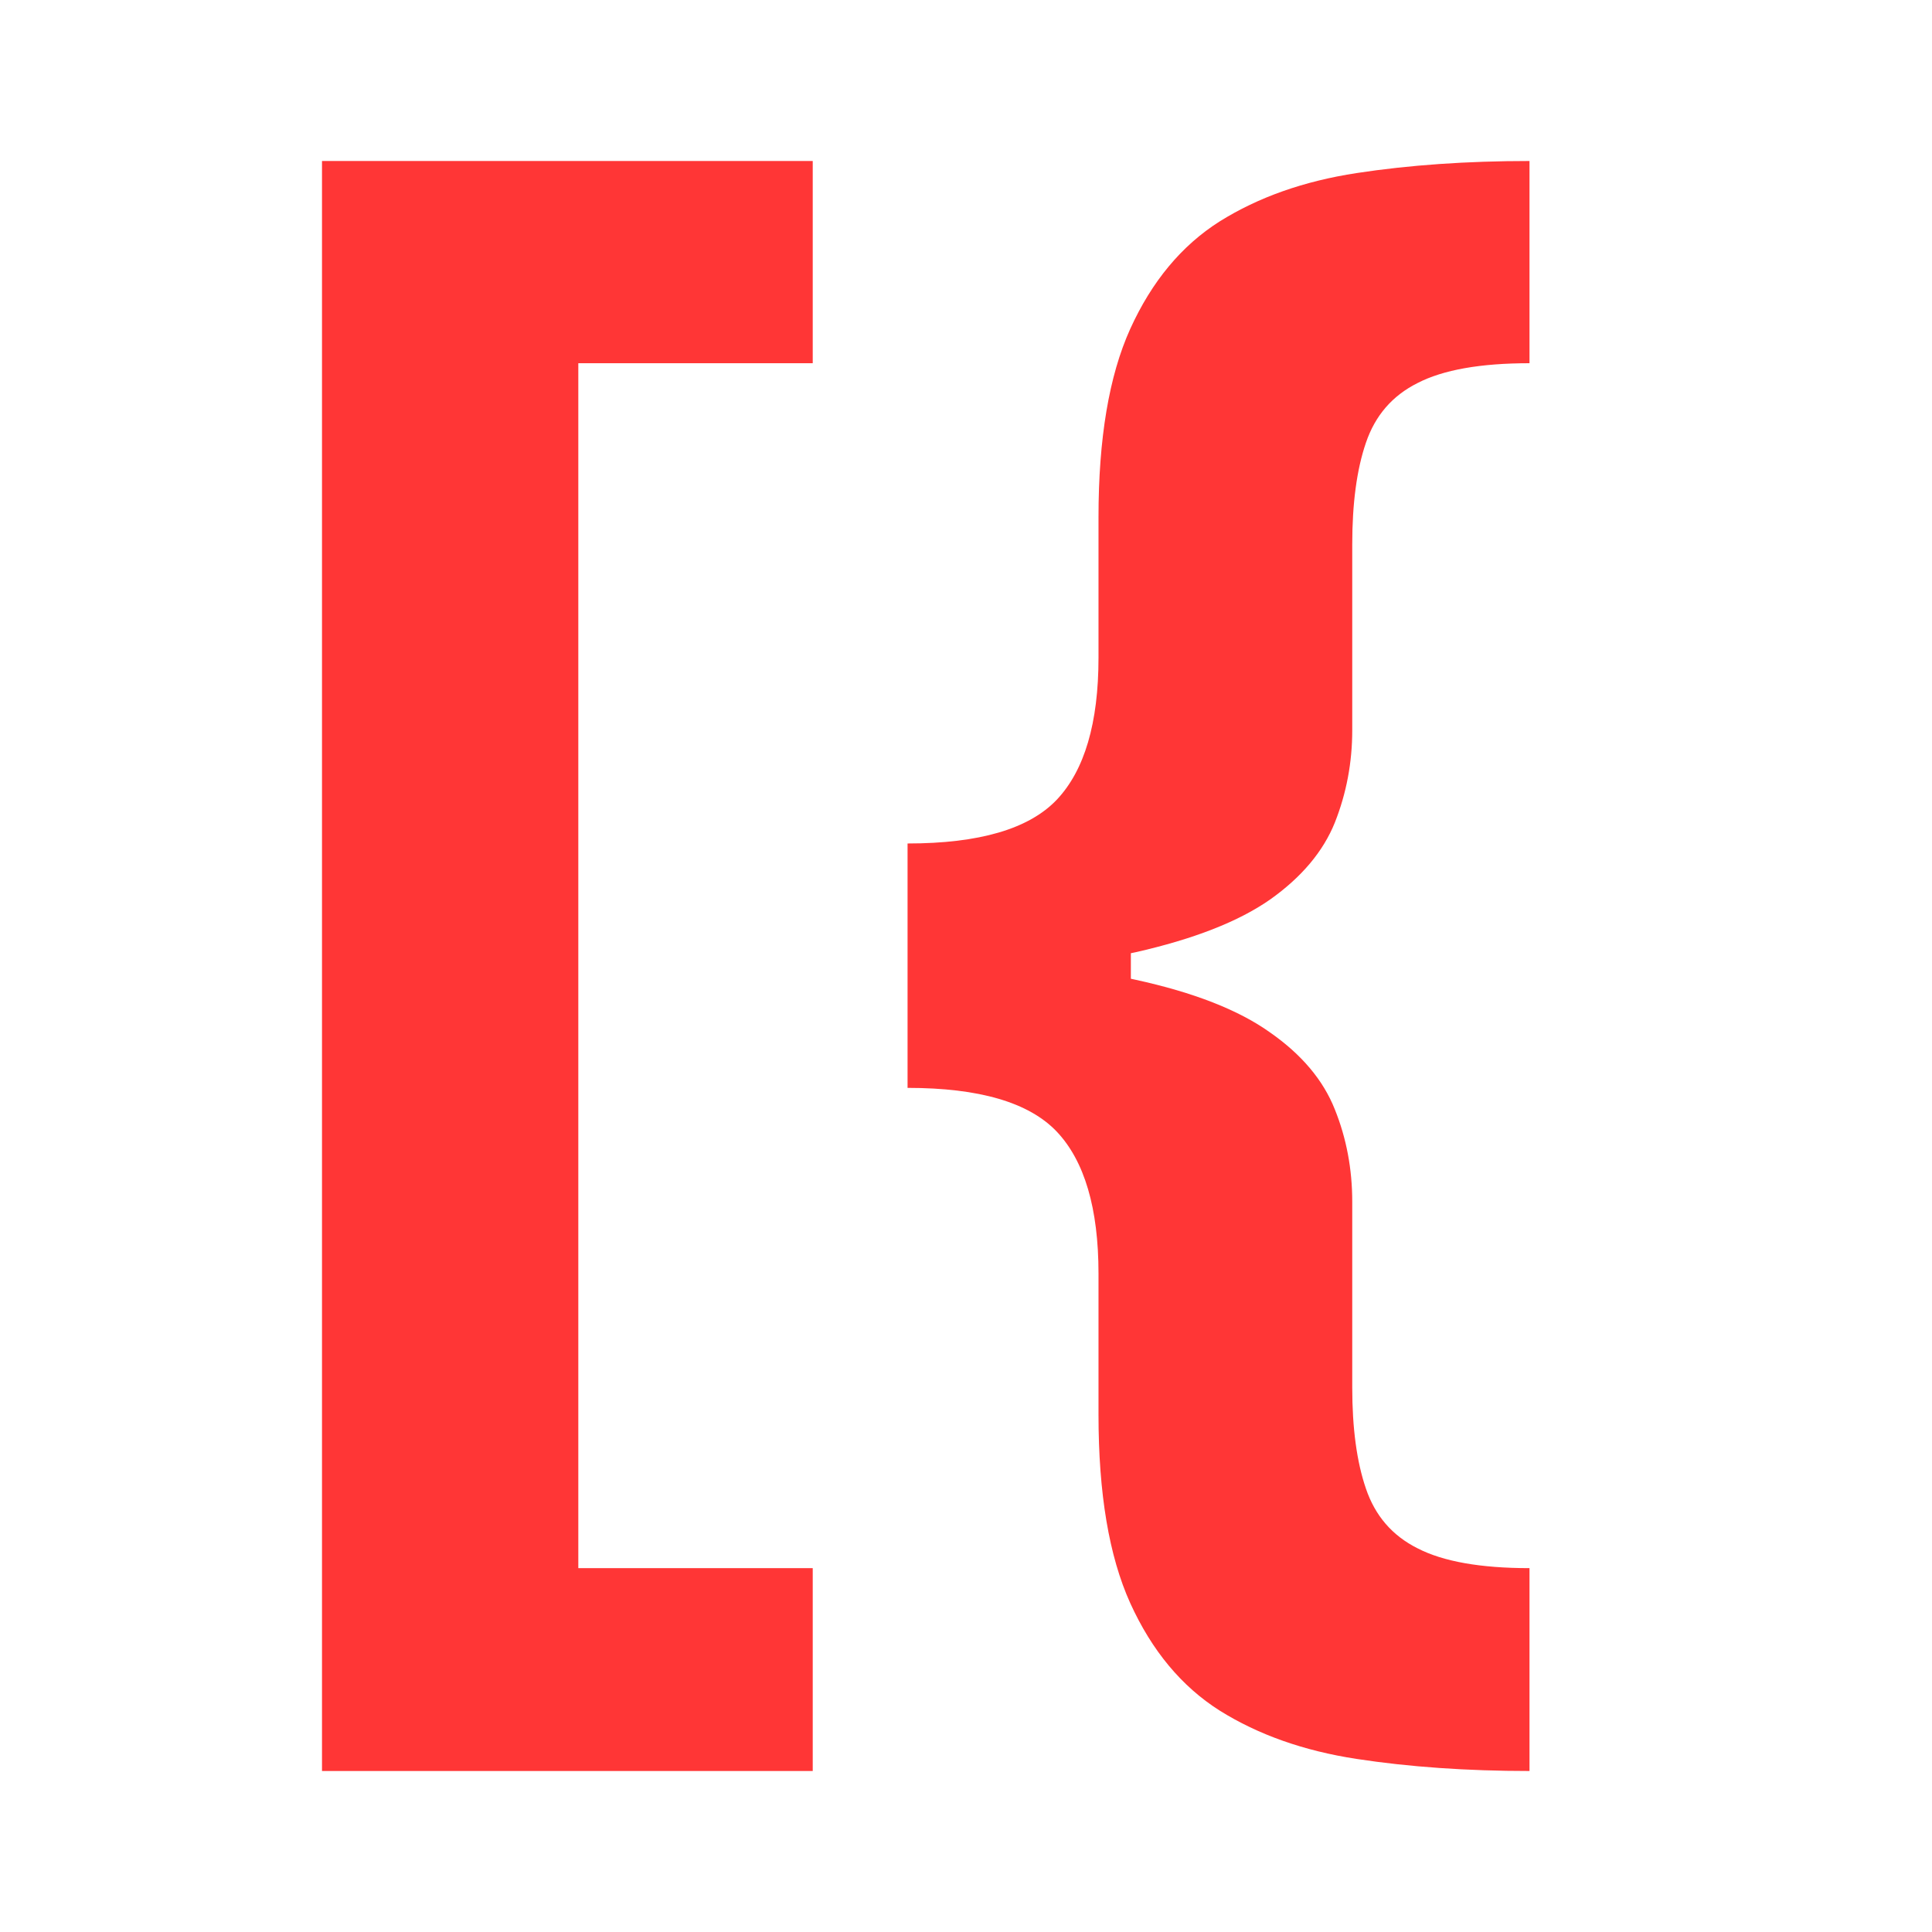
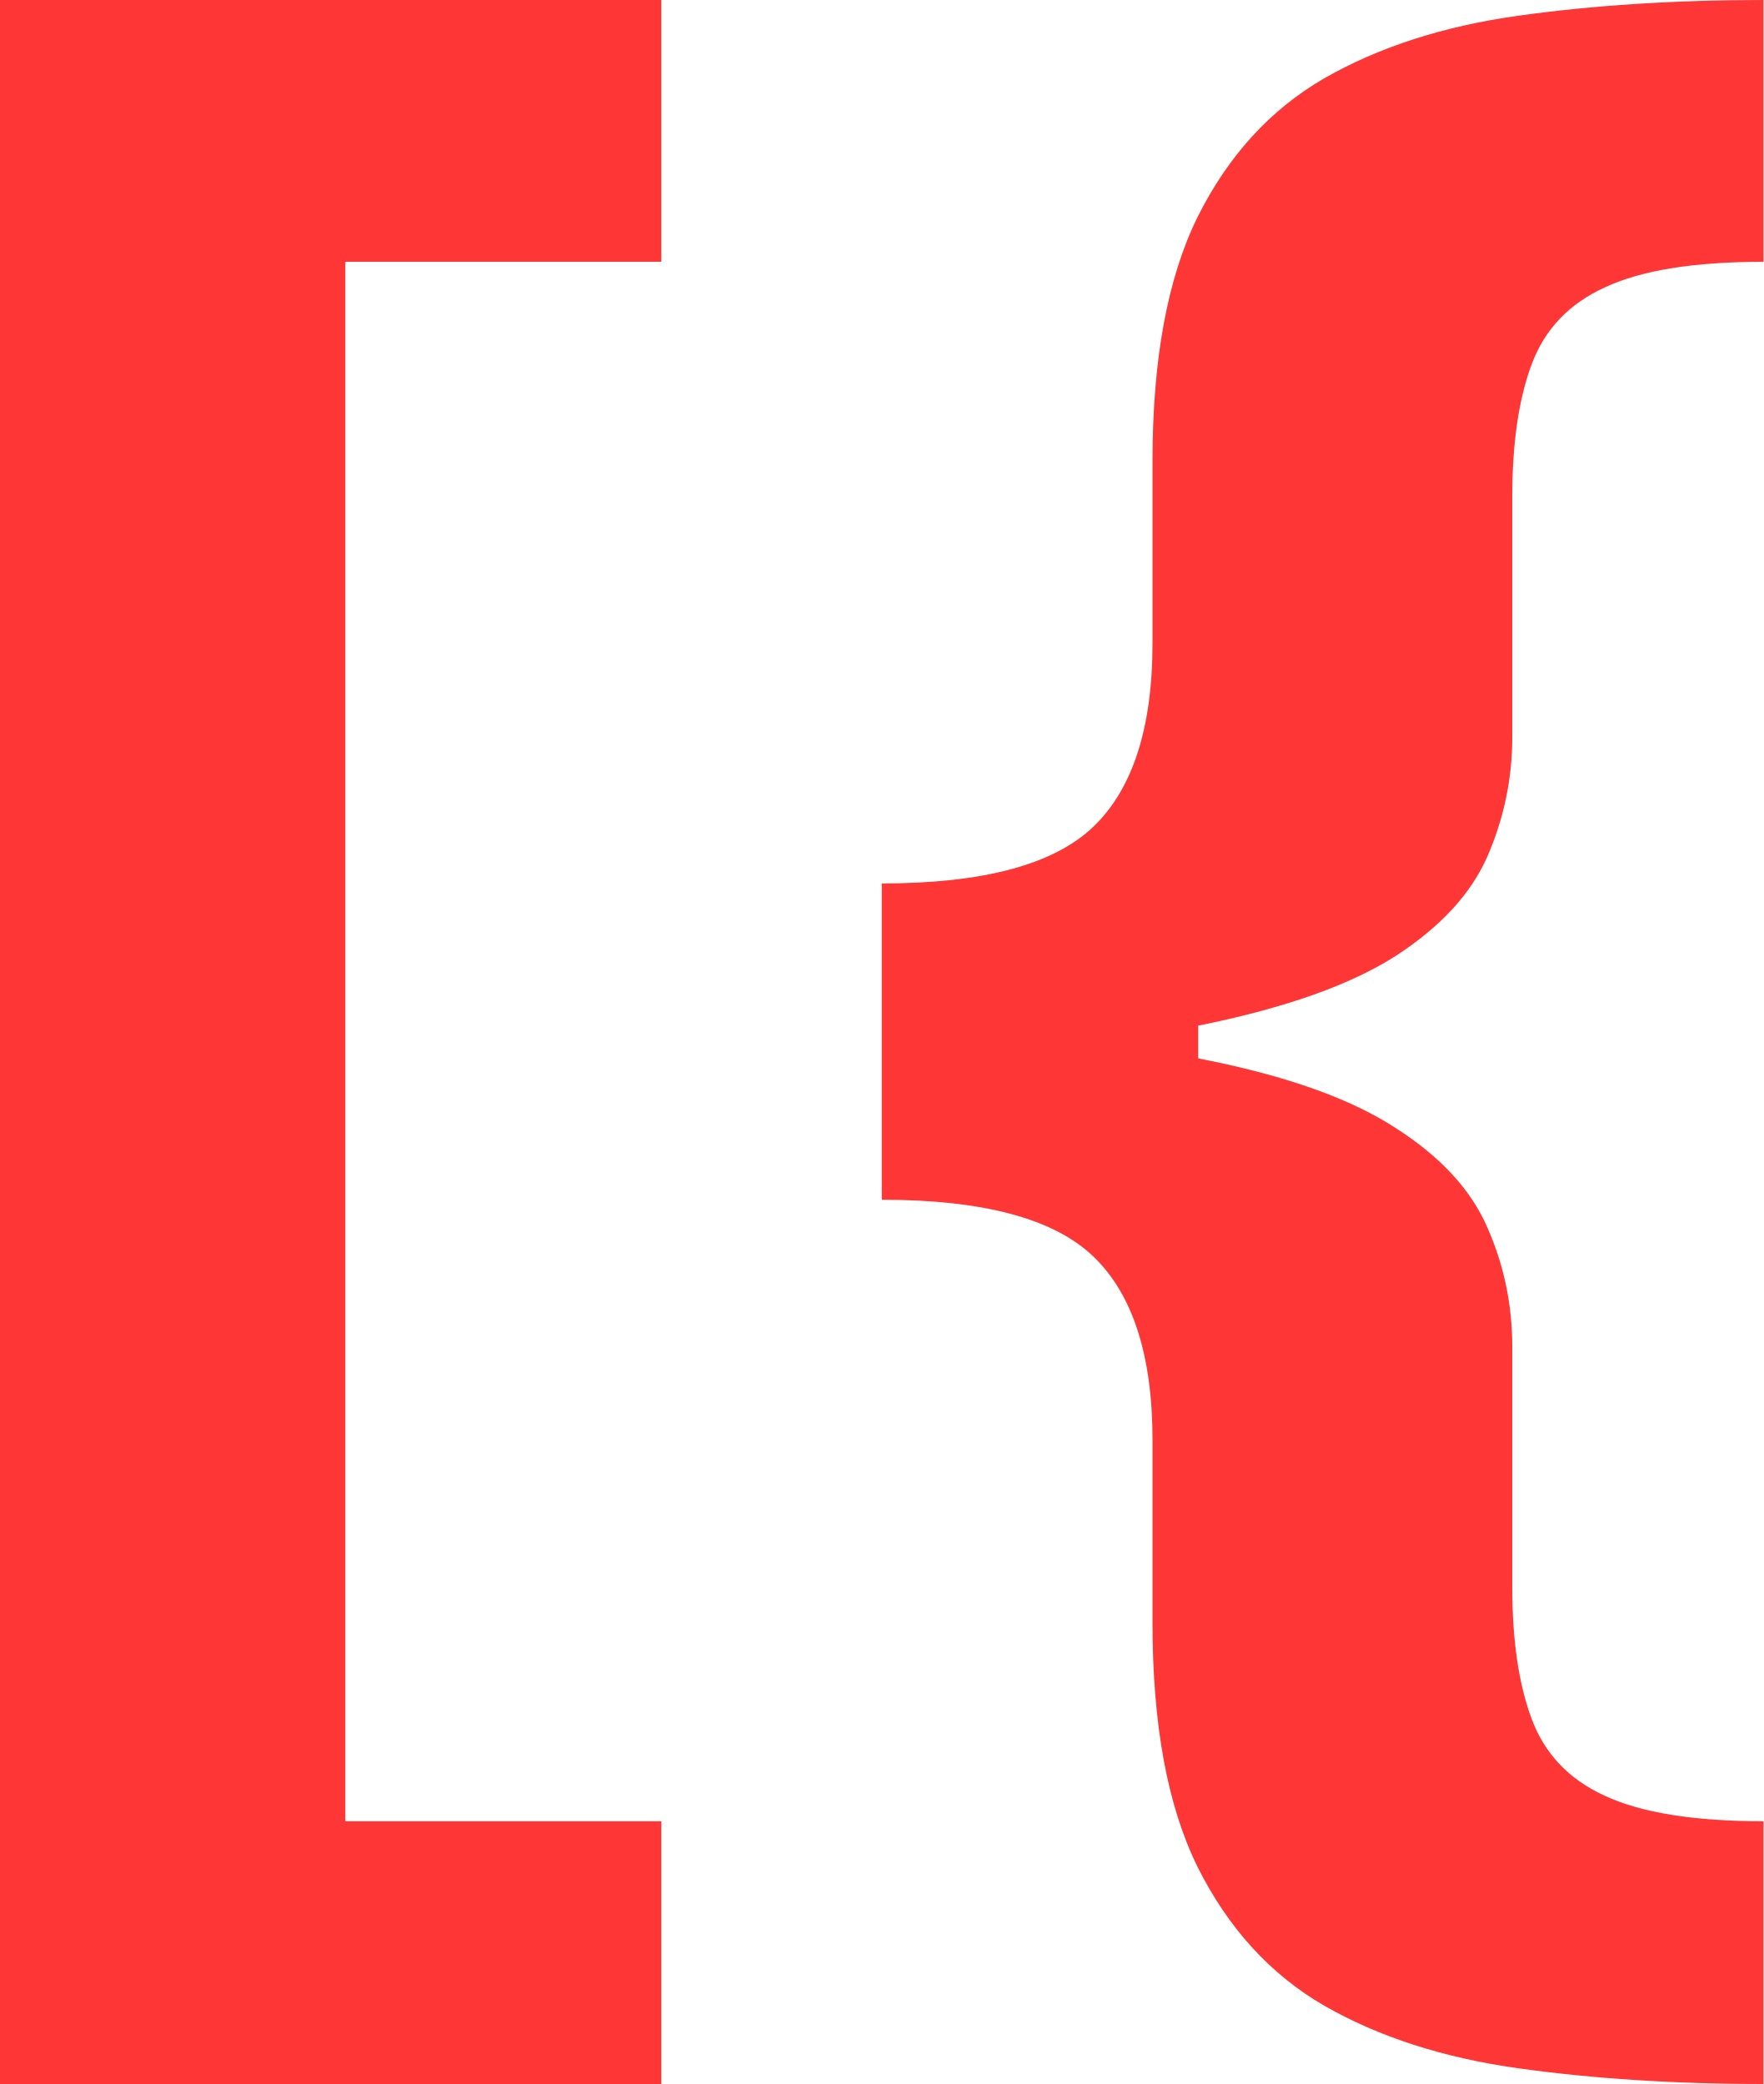
- <svg xmlns="http://www.w3.org/2000/svg" width="12" height="12" viewBox="0 0 12 12" fill="none">
-   <rect width="100%" height="100%" />
-   <path d="M2 11V1H5.048V2.256H3.592V9.74H5.048V11H2Z" fill="#FF3636" />
-   <path d="M5.637 6.034V5.239C6.082 5.239 6.391 5.149 6.564 4.967C6.736 4.785 6.823 4.491 6.823 4.086V3.213C6.823 2.725 6.888 2.335 7.02 2.043C7.154 1.748 7.339 1.525 7.576 1.375C7.816 1.225 8.099 1.125 8.426 1.075C8.753 1.025 9.111 1 9.5 1V2.256C9.196 2.256 8.964 2.297 8.805 2.379C8.647 2.458 8.541 2.582 8.484 2.75C8.427 2.916 8.399 3.127 8.399 3.382V4.536C8.399 4.736 8.363 4.927 8.291 5.109C8.219 5.288 8.085 5.448 7.889 5.587C7.693 5.724 7.414 5.833 7.051 5.915C6.687 5.994 6.216 6.034 5.637 6.034ZM9.5 11C9.111 11 8.753 10.975 8.426 10.925C8.099 10.875 7.816 10.775 7.576 10.625C7.339 10.475 7.154 10.252 7.02 9.957C6.888 9.665 6.823 9.275 6.823 8.787V7.91C6.823 7.505 6.736 7.211 6.564 7.029C6.391 6.847 6.082 6.757 5.637 6.757V5.962C6.216 5.962 6.687 6.003 7.051 6.085C7.414 6.164 7.693 6.273 7.889 6.413C8.085 6.55 8.219 6.709 8.291 6.891C8.363 7.07 8.399 7.261 8.399 7.464V8.618C8.399 8.87 8.427 9.08 8.484 9.246C8.541 9.414 8.647 9.538 8.805 9.617C8.964 9.699 9.196 9.74 9.5 9.74V11ZM5.637 6.757V5.239H7.024V6.757H5.637Z" fill="#FF3636" />
+ <svg xmlns="http://www.w3.org/2000/svg" width="11" height="13" viewBox="0 0 11 13" fill="none">
+   <path d="M0 13V0H4.125V1.633H2.154V11.361H4.125V13H0Z" fill="#FF3636" />
+   <path d="M5.5 6.544V5.511C6.134 5.511 6.574 5.393 6.82 5.157C7.066 4.921 7.189 4.539 7.189 4.011V2.876C7.189 2.243 7.282 1.736 7.469 1.356C7.66 0.972 7.924 0.683 8.261 0.488C8.602 0.293 9.005 0.163 9.471 0.098C9.937 0.033 10.446 0 11 0V1.633C10.567 1.633 10.237 1.686 10.01 1.793C9.786 1.895 9.634 2.056 9.553 2.275C9.473 2.491 9.433 2.765 9.433 3.097V4.597C9.433 4.857 9.381 5.105 9.278 5.342C9.176 5.575 8.985 5.782 8.706 5.963C8.428 6.141 8.03 6.283 7.513 6.39C6.996 6.492 6.325 6.544 5.5 6.544ZM11 13C10.446 13 9.937 12.967 9.471 12.902C9.005 12.837 8.602 12.707 8.261 12.512C7.924 12.317 7.66 12.027 7.469 11.644C7.282 11.264 7.189 10.757 7.189 10.124V8.983C7.189 8.456 7.066 8.074 6.82 7.838C6.574 7.602 6.134 7.484 5.5 7.484V6.451C6.325 6.451 6.996 6.504 7.513 6.61C8.03 6.713 8.428 6.855 8.706 7.037C8.985 7.215 9.176 7.422 9.278 7.658C9.381 7.891 9.433 8.139 9.433 8.403V9.903C9.433 10.232 9.473 10.504 9.553 10.72C9.634 10.939 9.786 11.1 10.01 11.202C10.237 11.308 10.567 11.361 11 11.361V13ZM5.5 7.484V5.511H7.474V7.484H5.5Z" fill="#FF3636" />
</svg>
